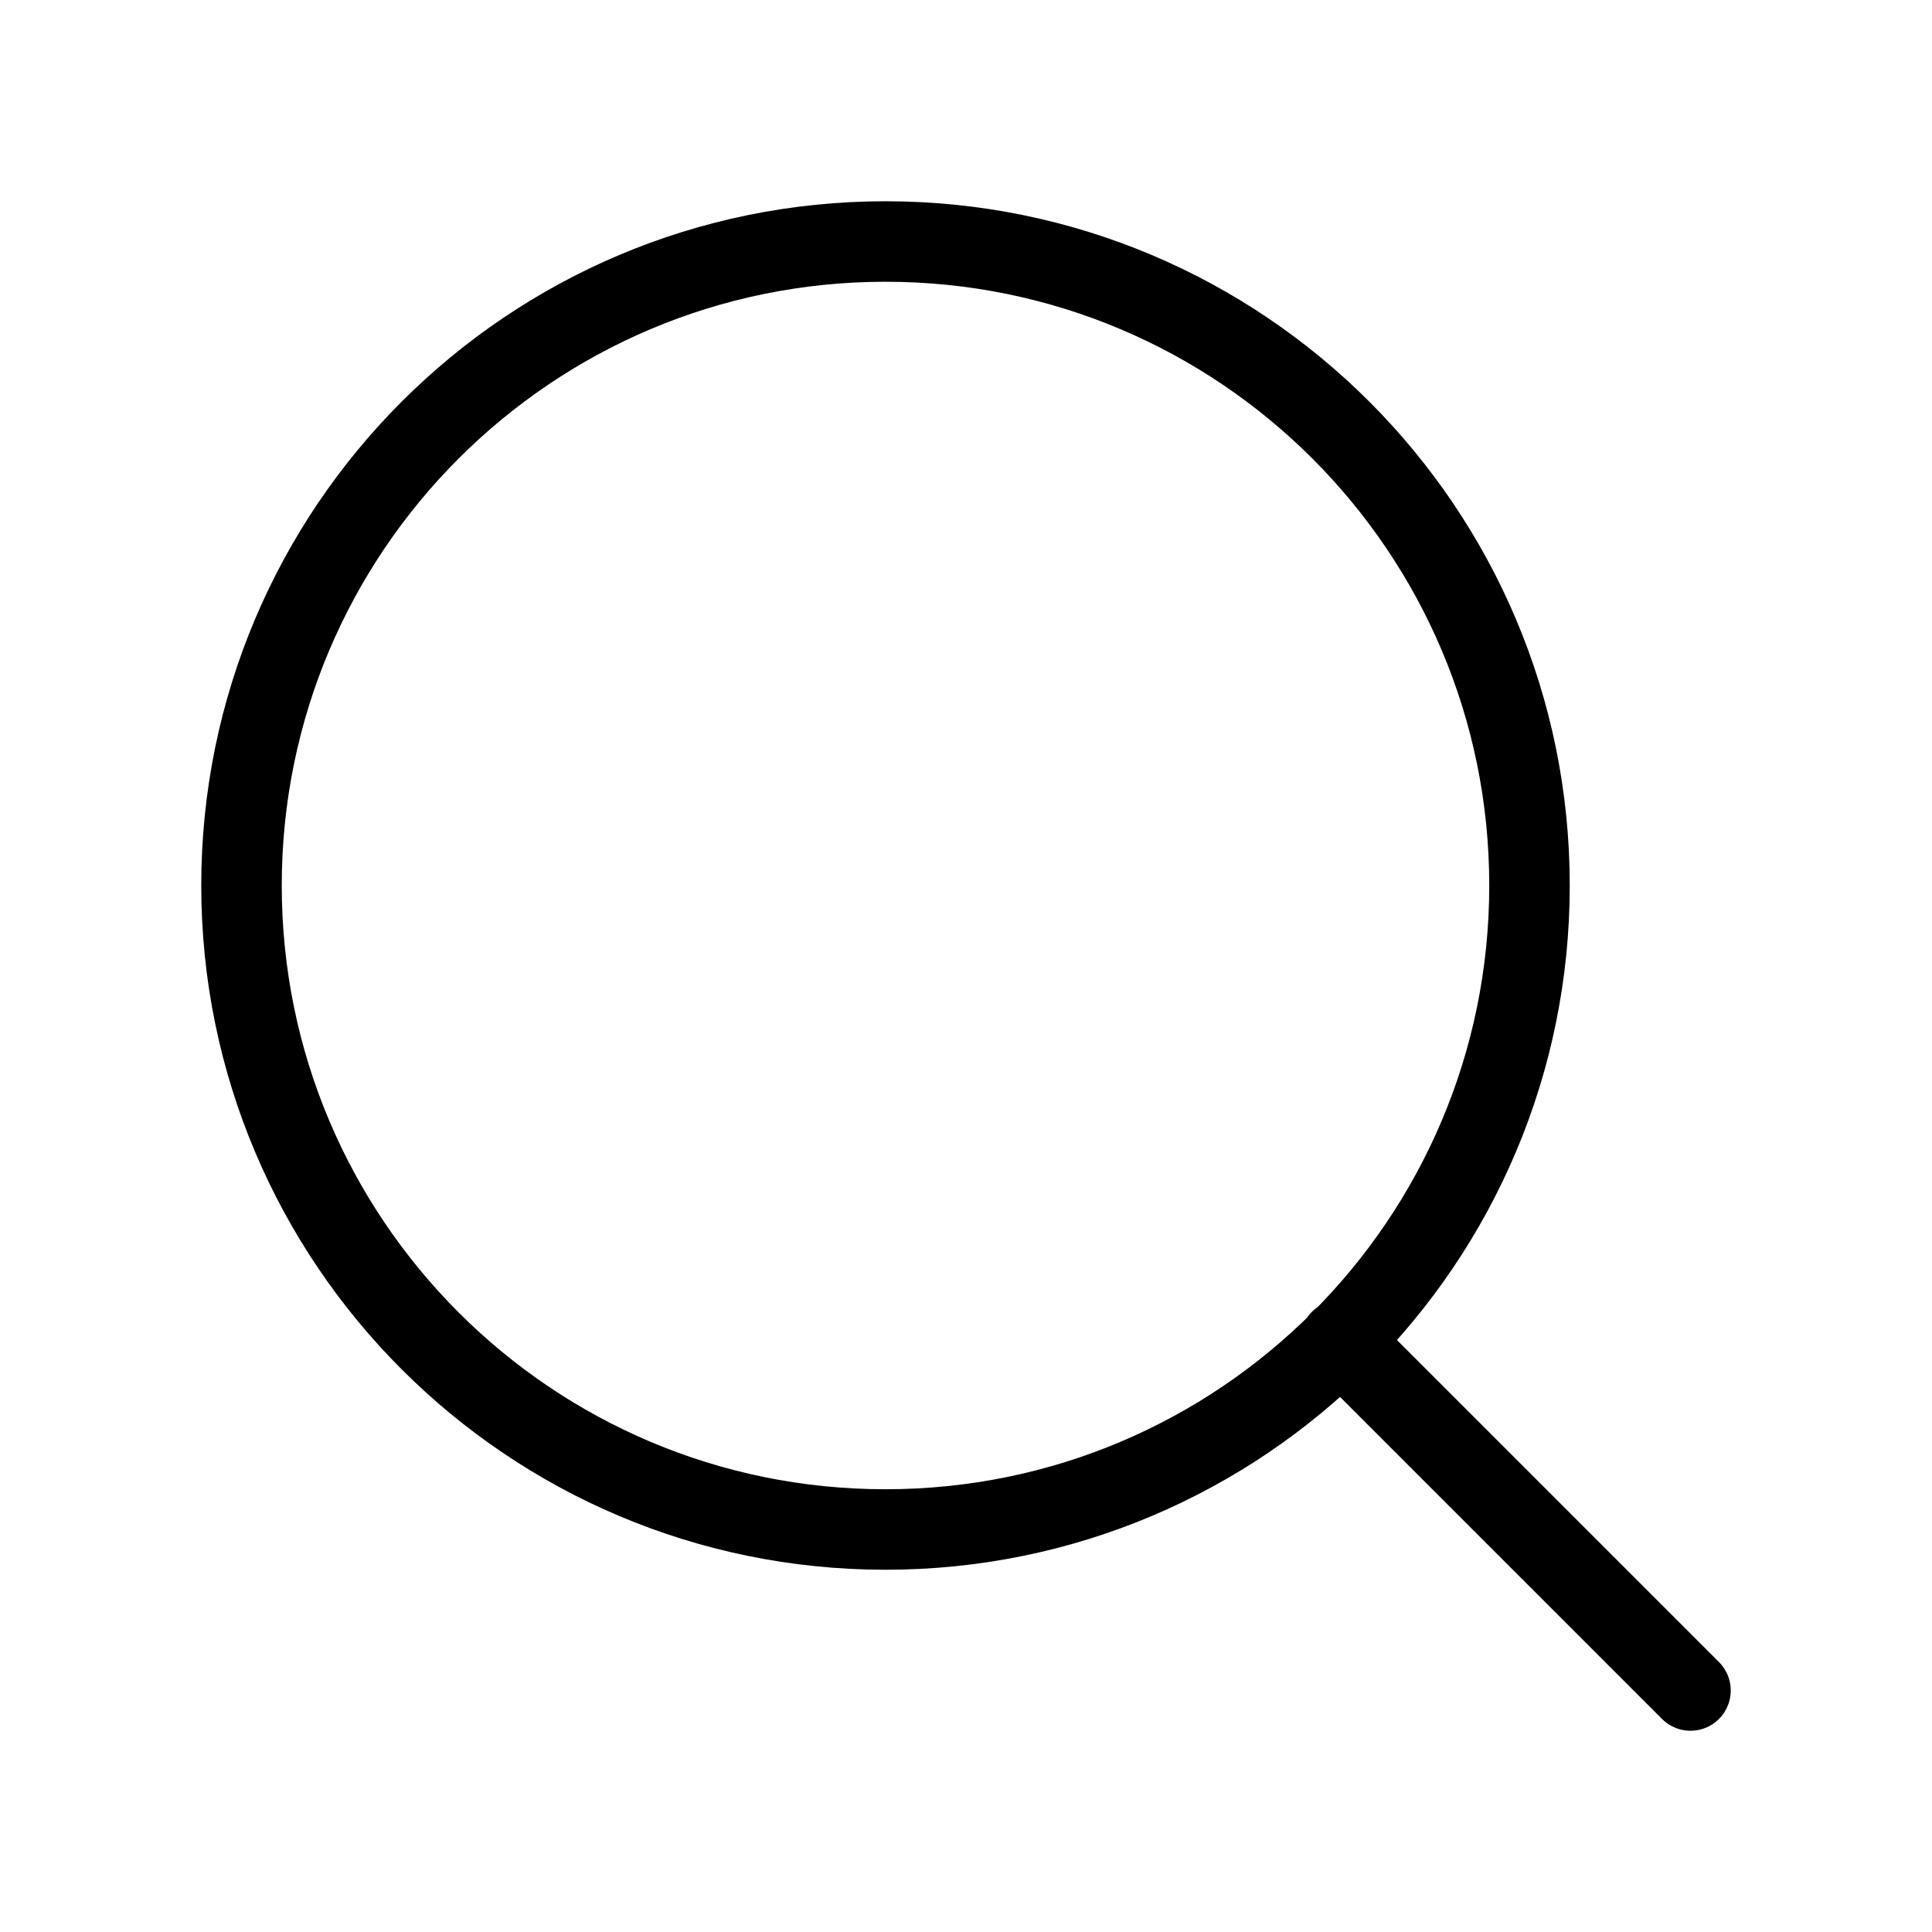
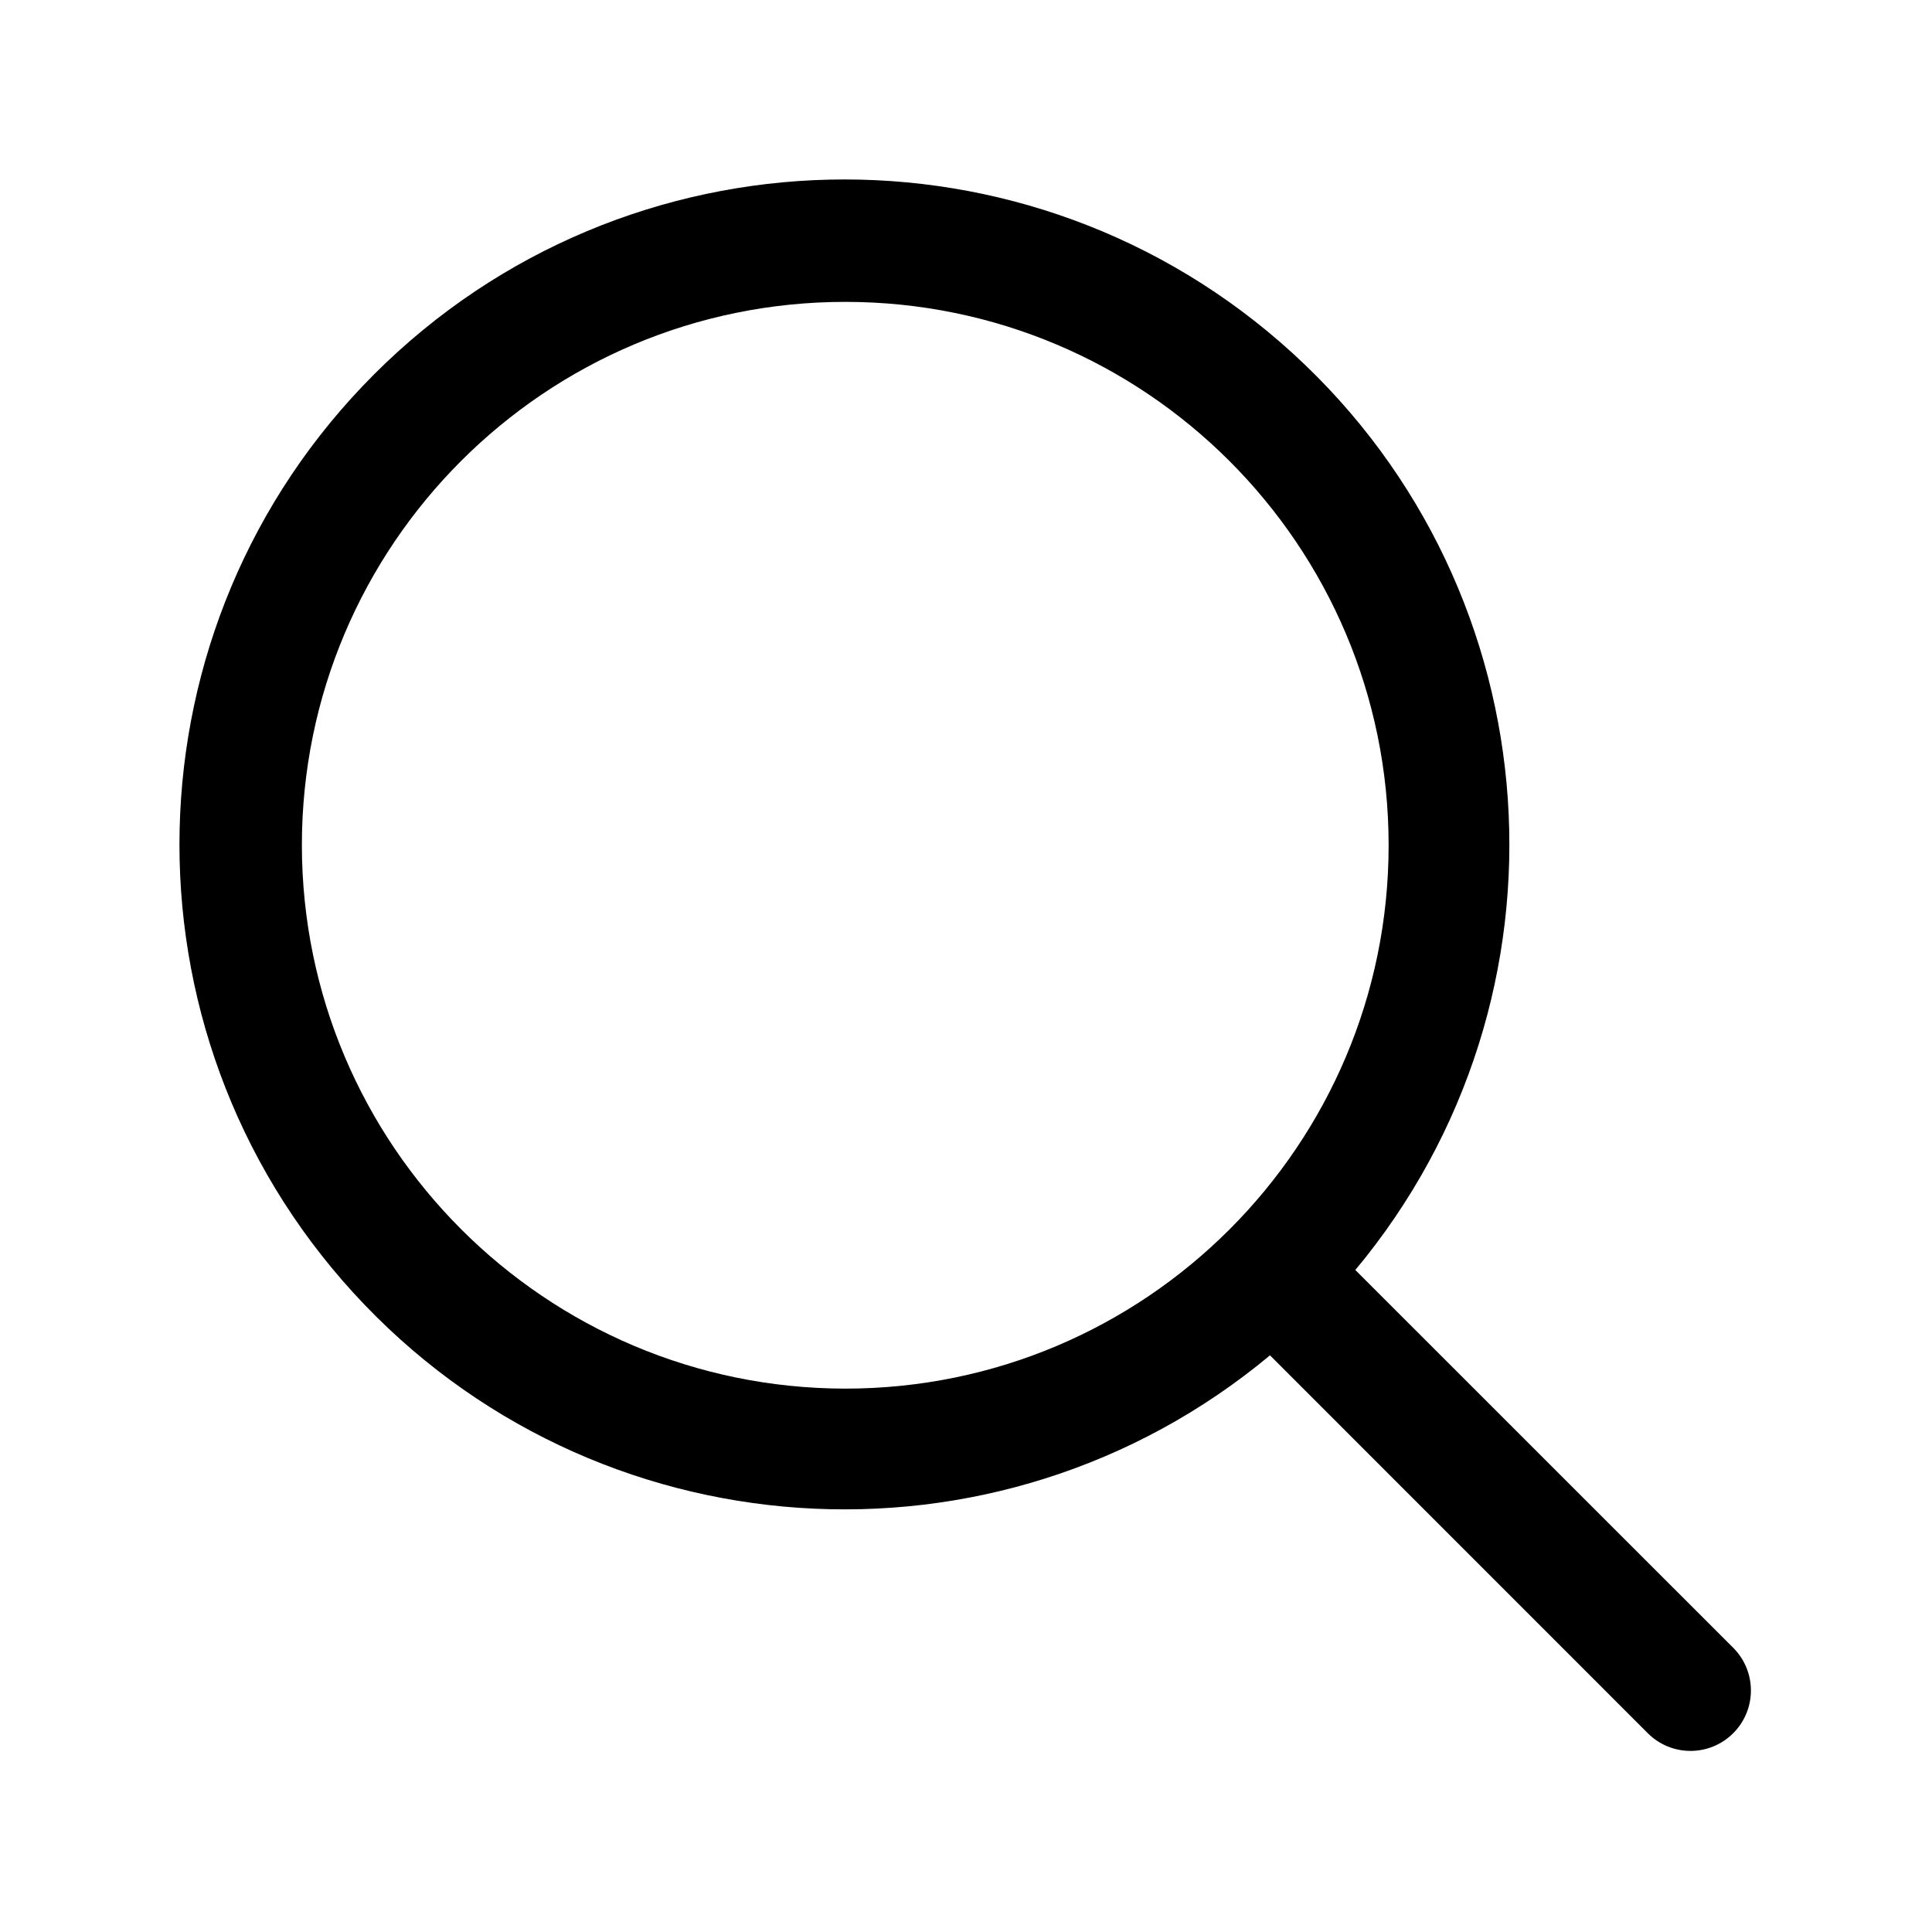
- <svg xmlns="http://www.w3.org/2000/svg" viewBox="0 0 24 24" fill="none">
-   <path d="M11 19a8 8 0 1 0 0-16 8 8 0 0 0 0 16ZM21 21l-4.35-4.35" stroke="currentColor" stroke-linecap="round" stroke-linejoin="round" />
+ <svg xmlns="http://www.w3.org/2000/svg" fill="currentColor" viewBox="0 0 256 256">
+   <path d="M229.66,218.34l-50.07-50.06a88.11,88.11,0,1,0-11.31,11.31l50.06,50.07a8,8,0,0,0,11.32-11.32ZM40,112a72,72,0,1,1,72,72A72.08,72.08,0,0,1,40,112Z" />
</svg>
